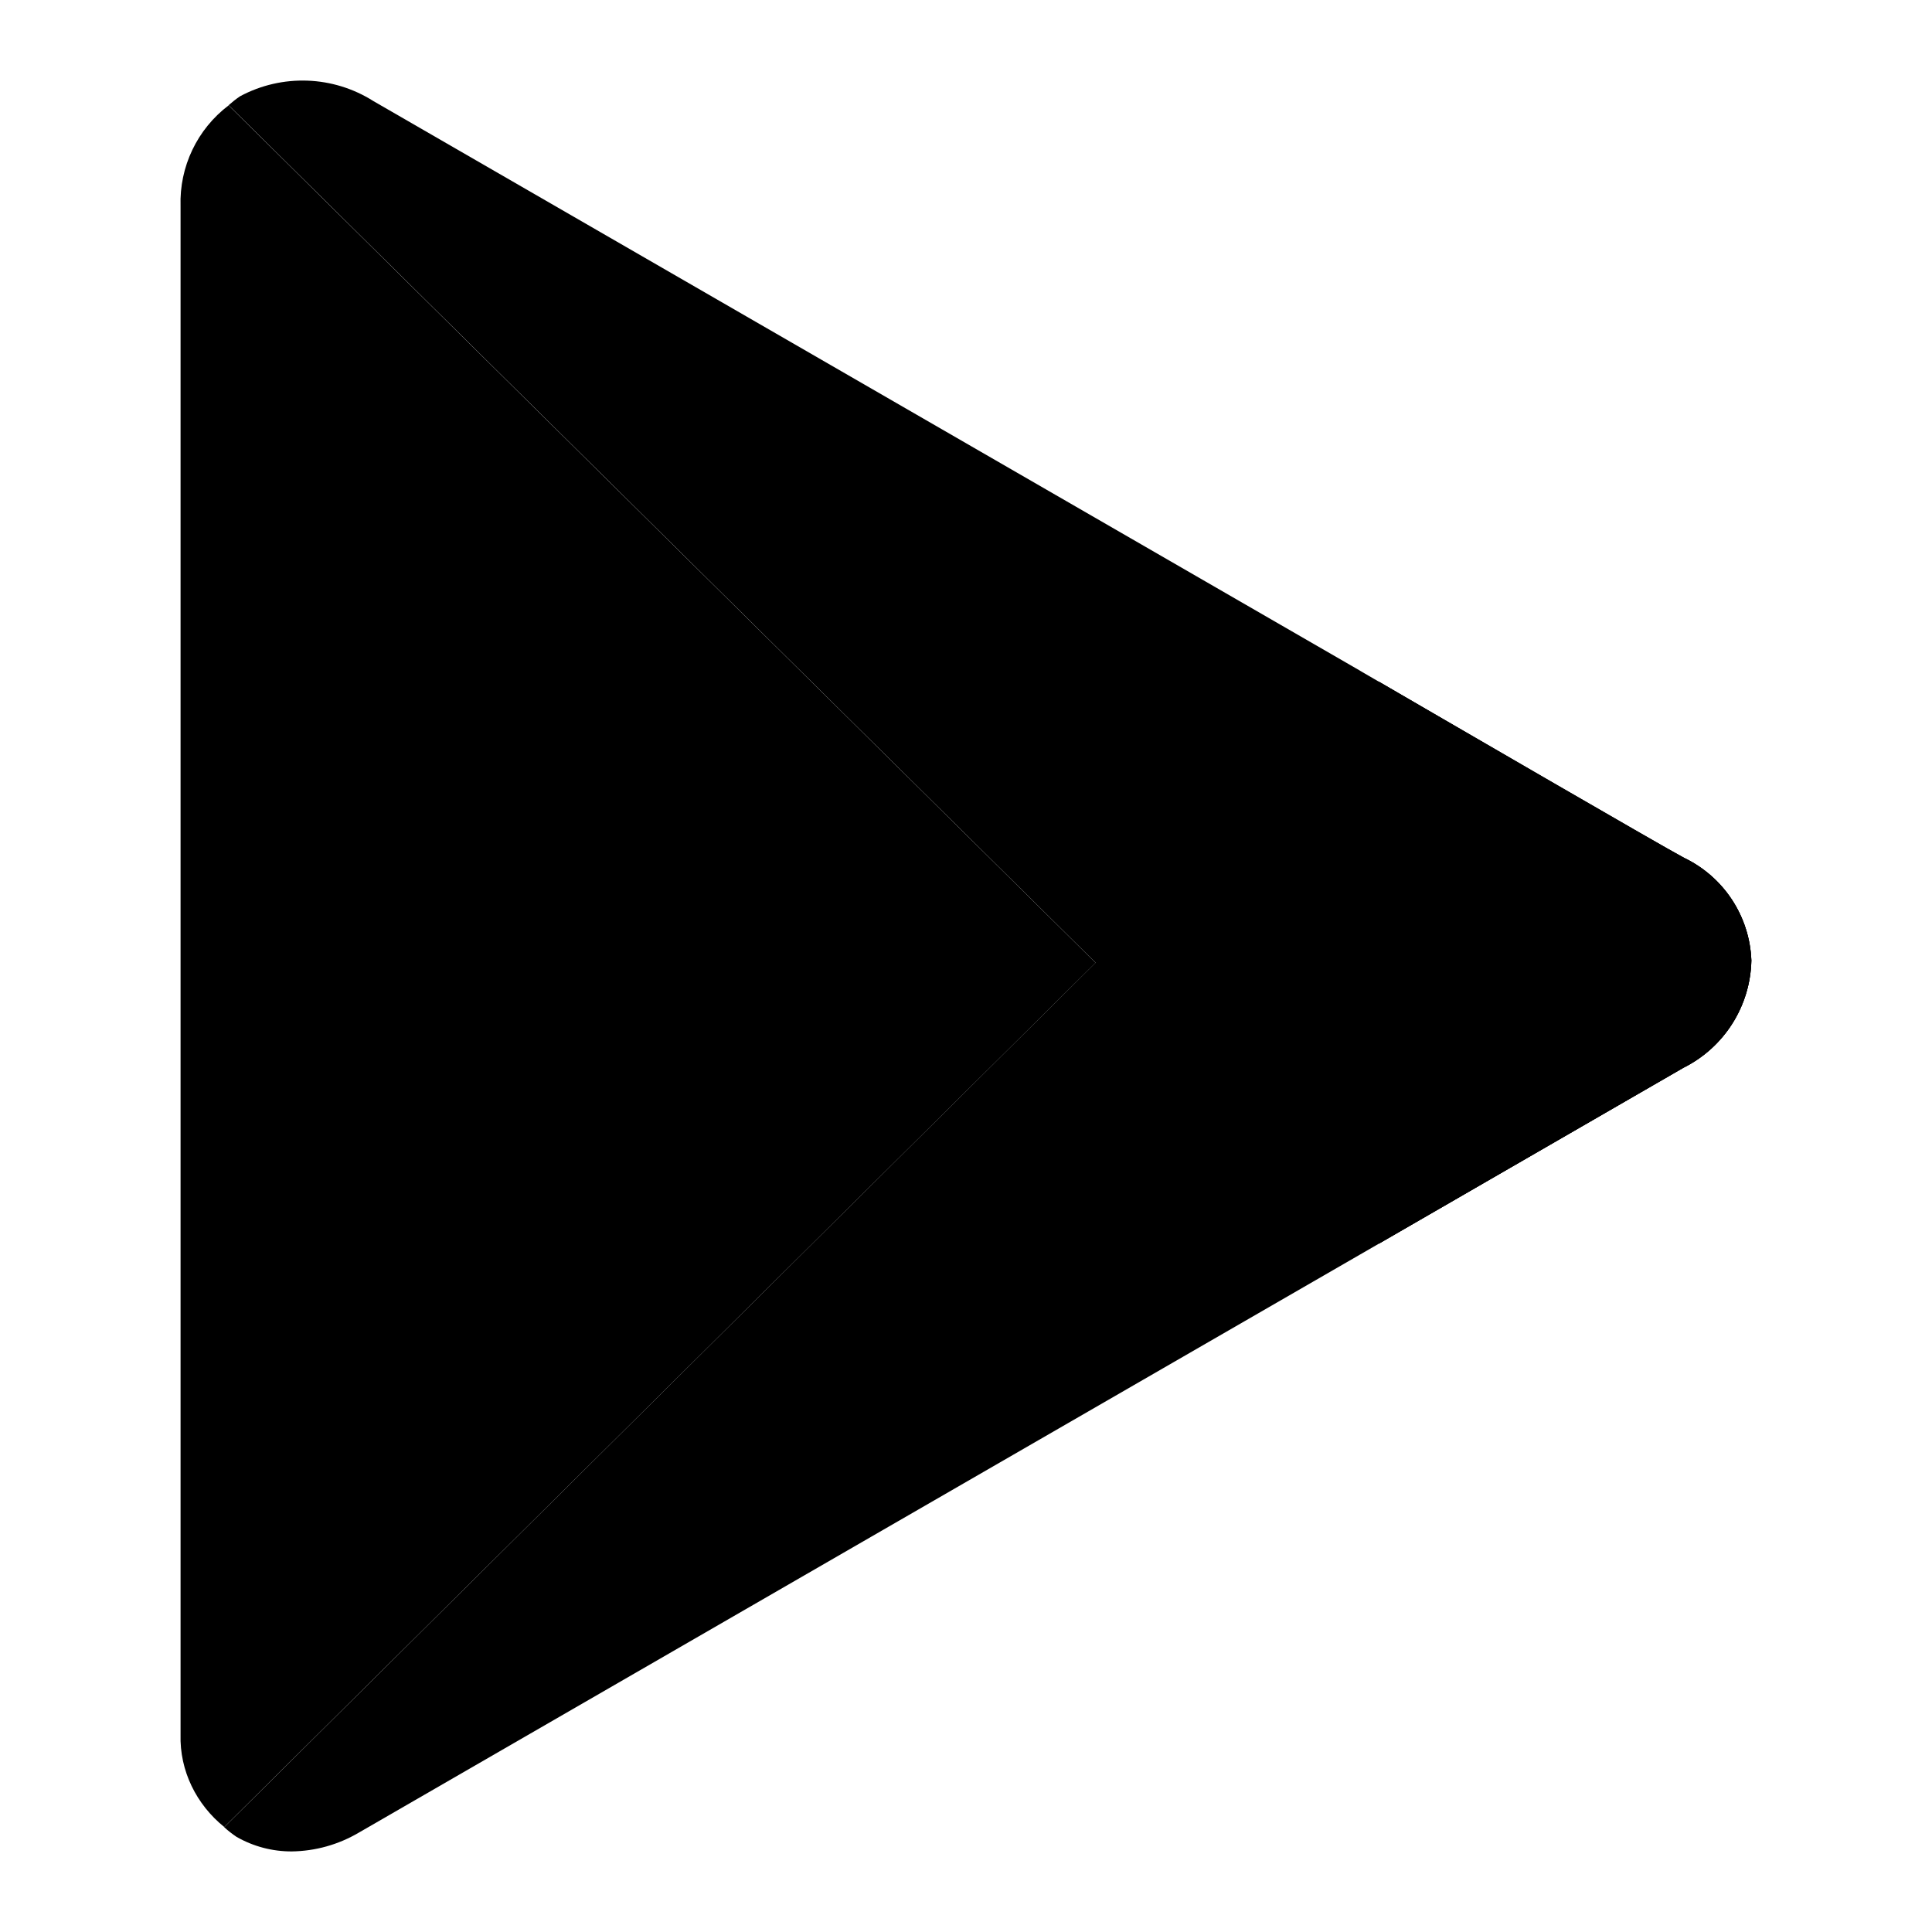
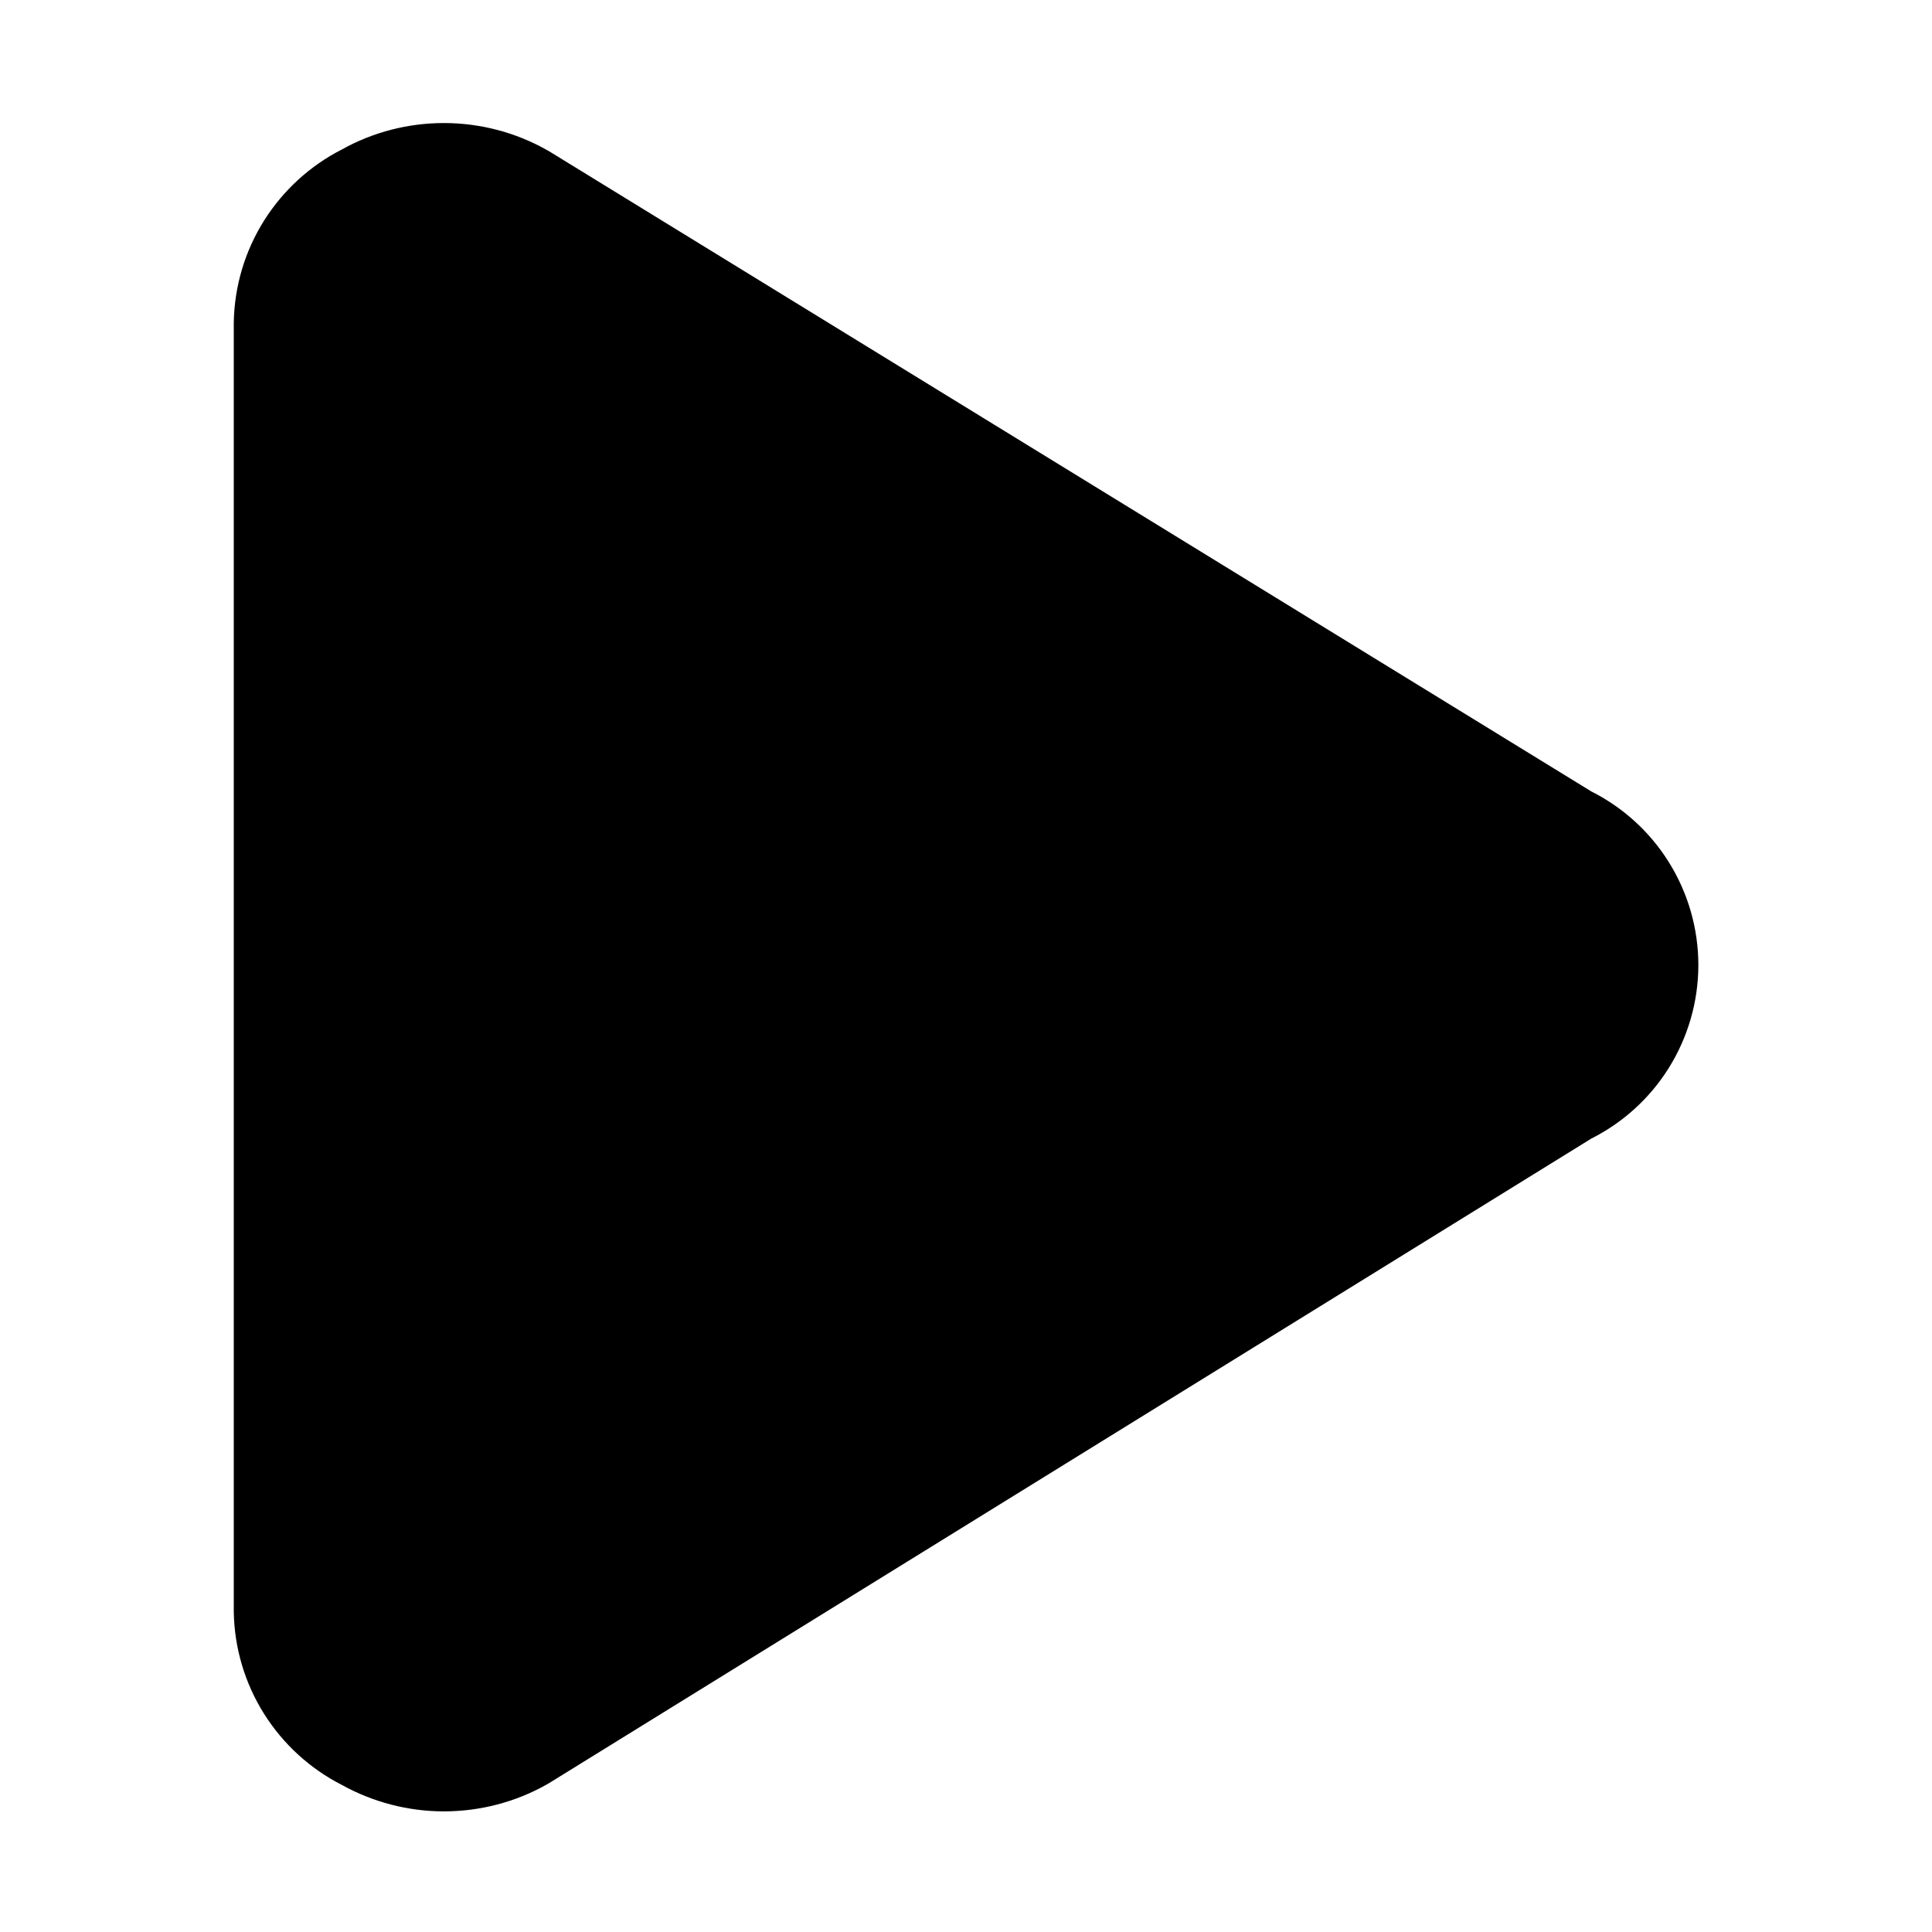
- <svg xmlns="http://www.w3.org/2000/svg" enable-background="new 0 0 24 24" viewBox="0 0 24 24">
-   <path class="uim-tertiary" fill="currentColor" d="m14.556 12.895 2.573 2.554 3.785-2.186c.506-.253.83-.766.842-1.332a1.474 1.474 0 0 0-.837-1.275c-.315-.17-3.01-1.734-4.023-2.323l-.002-.002L4.639 1.256a1.644 1.644 0 0 0-1.657-.06c-.05.034-.097.071-.142.111l11.716 11.588z" />
-   <path class="uim-secondary" fill="currentColor" d="M20.919 10.656c-.294-.159-2.657-1.53-3.791-2.188l-2.597 2.577L2.785 22.698c.048.044.1.084.153.12.21.12.446.182.687.181.292-.004.578-.084.83-.232.389-.226 12.439-7.182 12.439-7.182l4.02-2.322c.506-.253.83-.766.842-1.332a1.474 1.474 0 0 0-.837-1.275z" />
-   <path class="uim-quaternary" fill="currentColor" d="M13.61 11.96 2.84 1.309a1.509 1.509 0 0 0-.597 1.252v18.985c-.013.452.197.871.543 1.15L13.61 11.96z" />
-   <path class="uim-primary" fill="currentColor" d="M20.919 10.656c-.744-.4-3.37-1.944-3.791-2.188l-2.597 2.577-.921.914.946.936 2.573 2.554 3.785-2.186c.506-.253.83-.766.842-1.332a1.474 1.474 0 0 0-.837-1.275z" />
+ <svg xmlns="http://www.w3.org/2000/svg" width="16" height="16" viewBox="0 0 16 16" fill="currentColor">
+   <path transform="translate(1, 1)" fill-rule="evenodd" d="M2.676 0.019c-0.296 0 -0.587 0.075 -0.845 0.219 -0.263 0.134 -0.485 0.337 -0.643 0.587 -0.16 0.254 -0.247 0.546 -0.252 0.846l-0 0V12.34H0.936l0 0.009c0.005 0.3 0.092 0.592 0.252 0.846 0.158 0.25 0.38 0.453 0.643 0.587 0.258 0.143 0.549 0.219 0.845 0.219 0.3 0 0.595 -0.077 0.856 -0.225 0.006 -0.003 0.011 -0.007 0.017 -0.01l8.63 -5.337c0.262 -0.132 0.483 -0.333 0.639 -0.581 0.161 -0.257 0.247 -0.553 0.247 -0.856 0 -0.303 -0.086 -0.6 -0.247 -0.856 -0.156 -0.249 -0.378 -0.45 -0.64 -0.582L3.548 0.253c-0.005 -0.003 -0.01 -0.006 -0.016 -0.009 -0.261 -0.148 -0.556 -0.225 -0.856 -0.225Z" clip-rule="evenodd" />
</svg>
